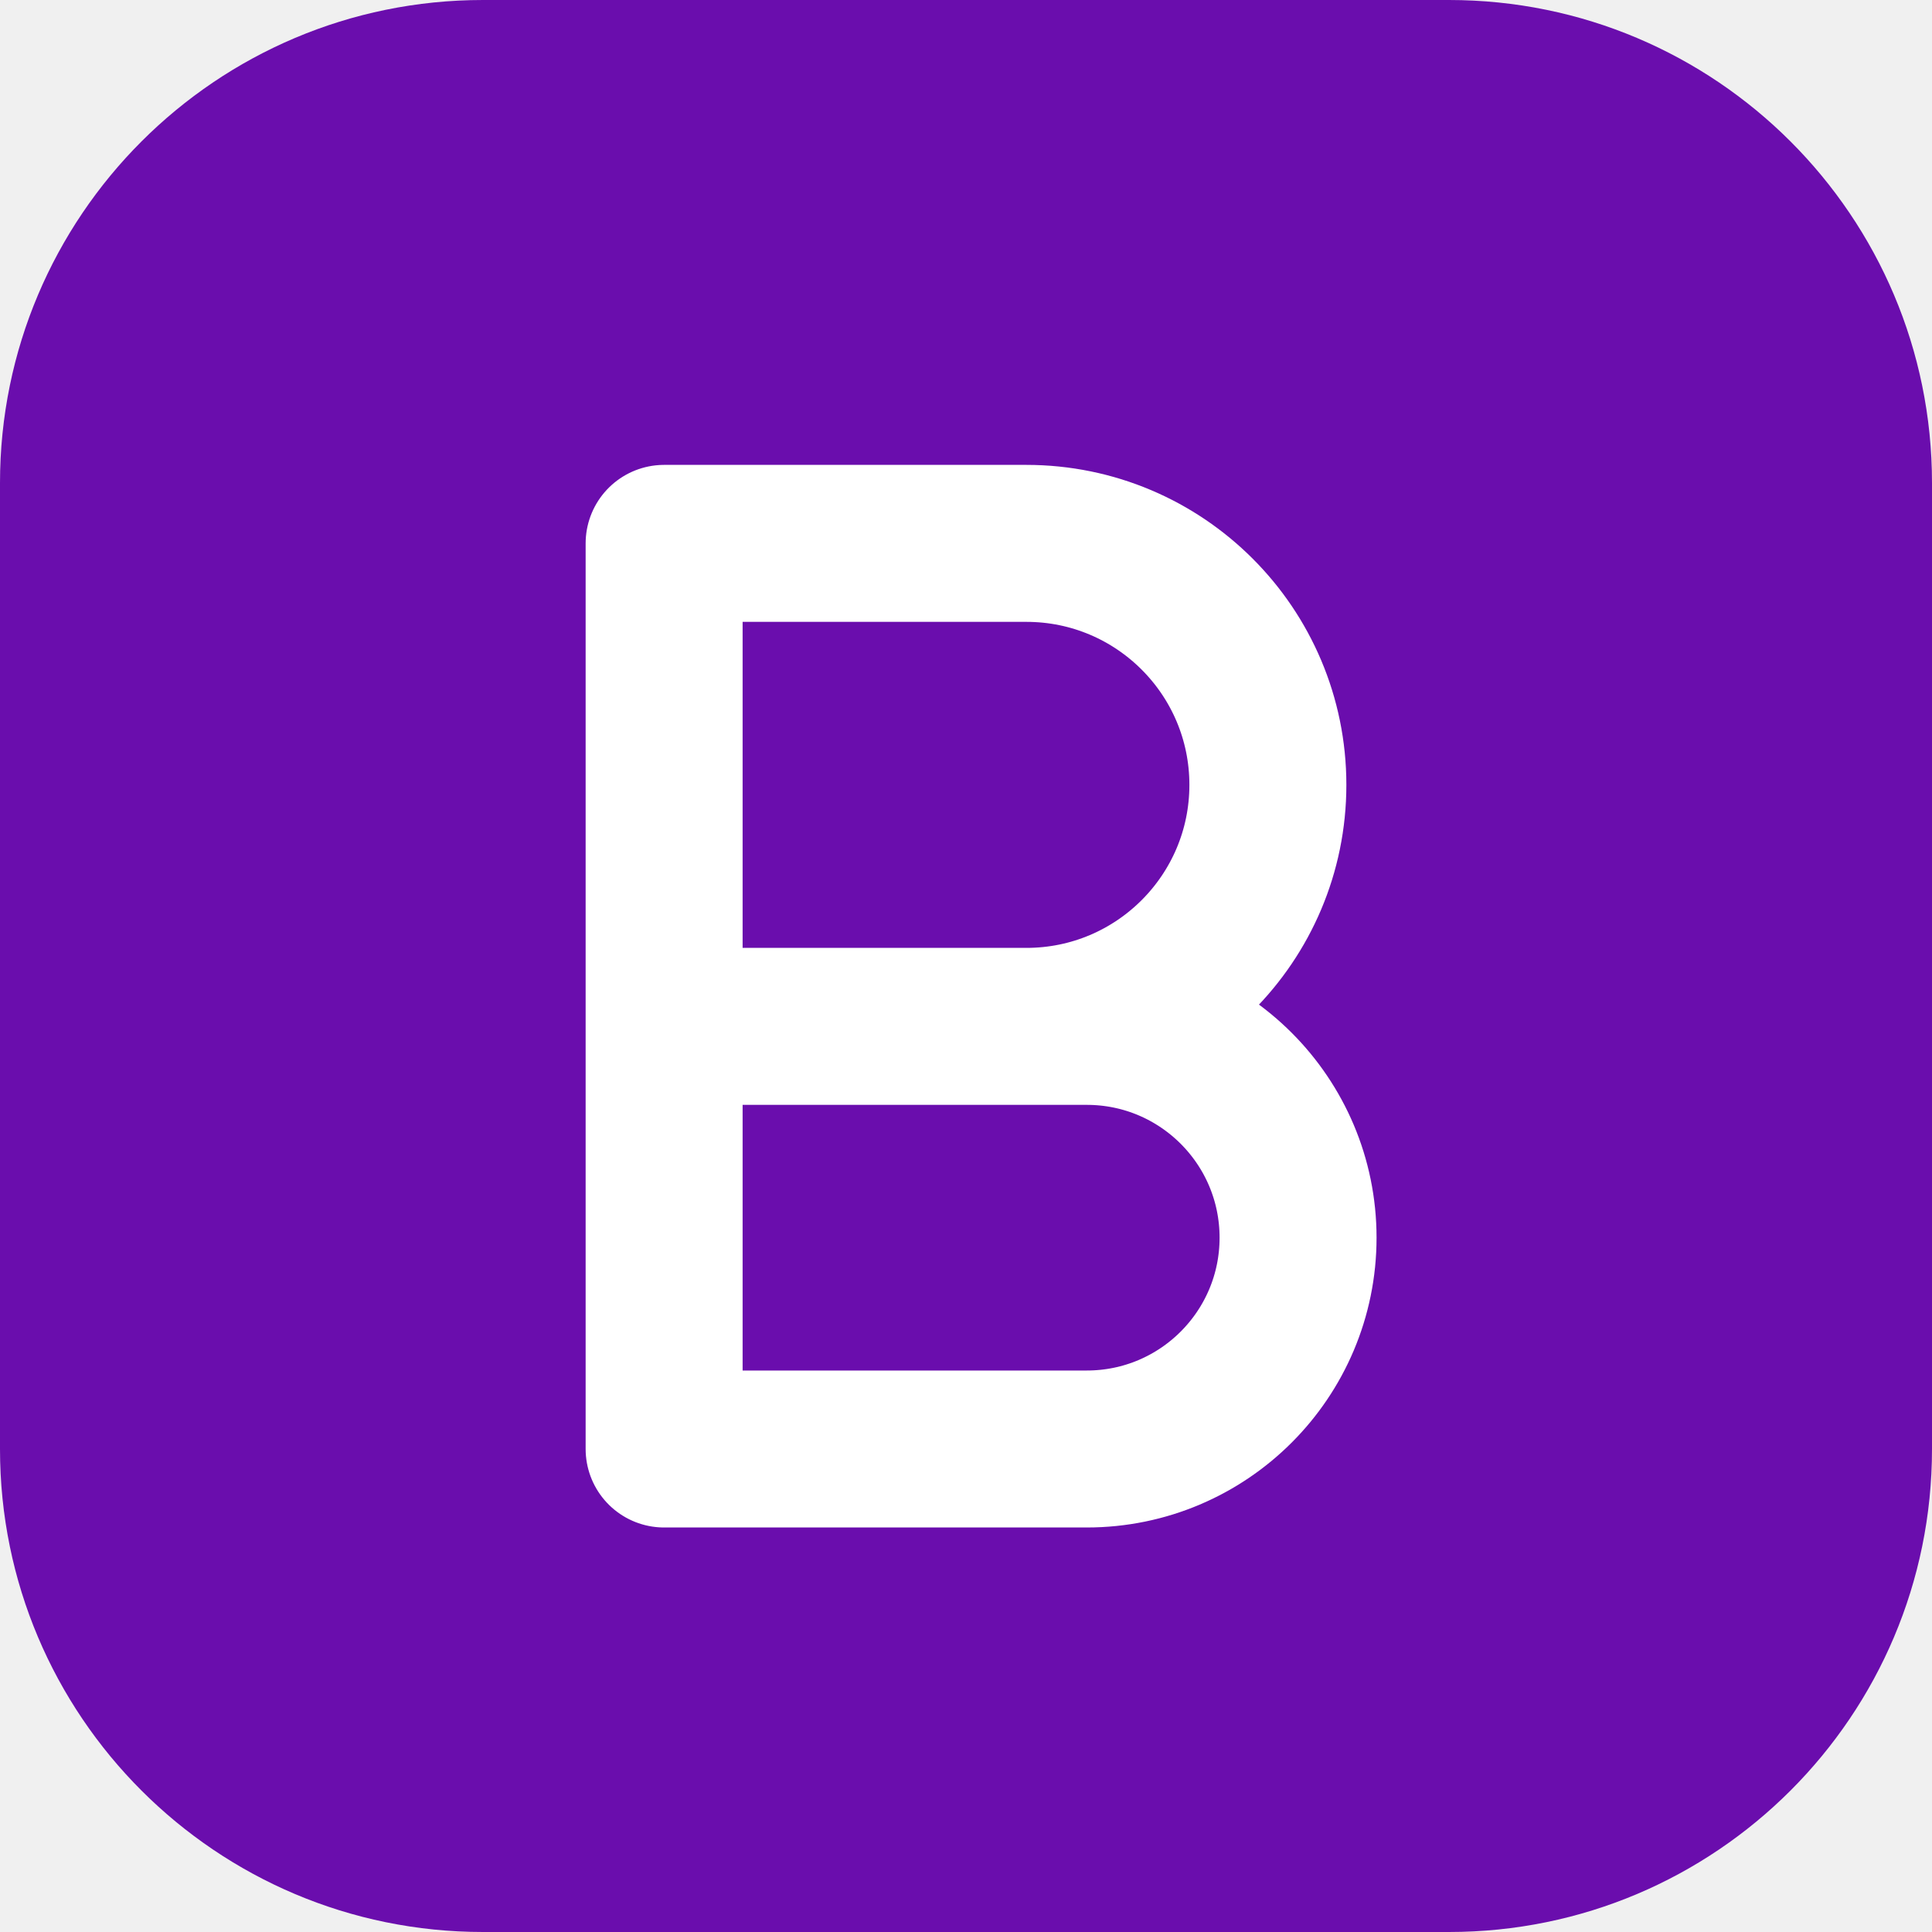
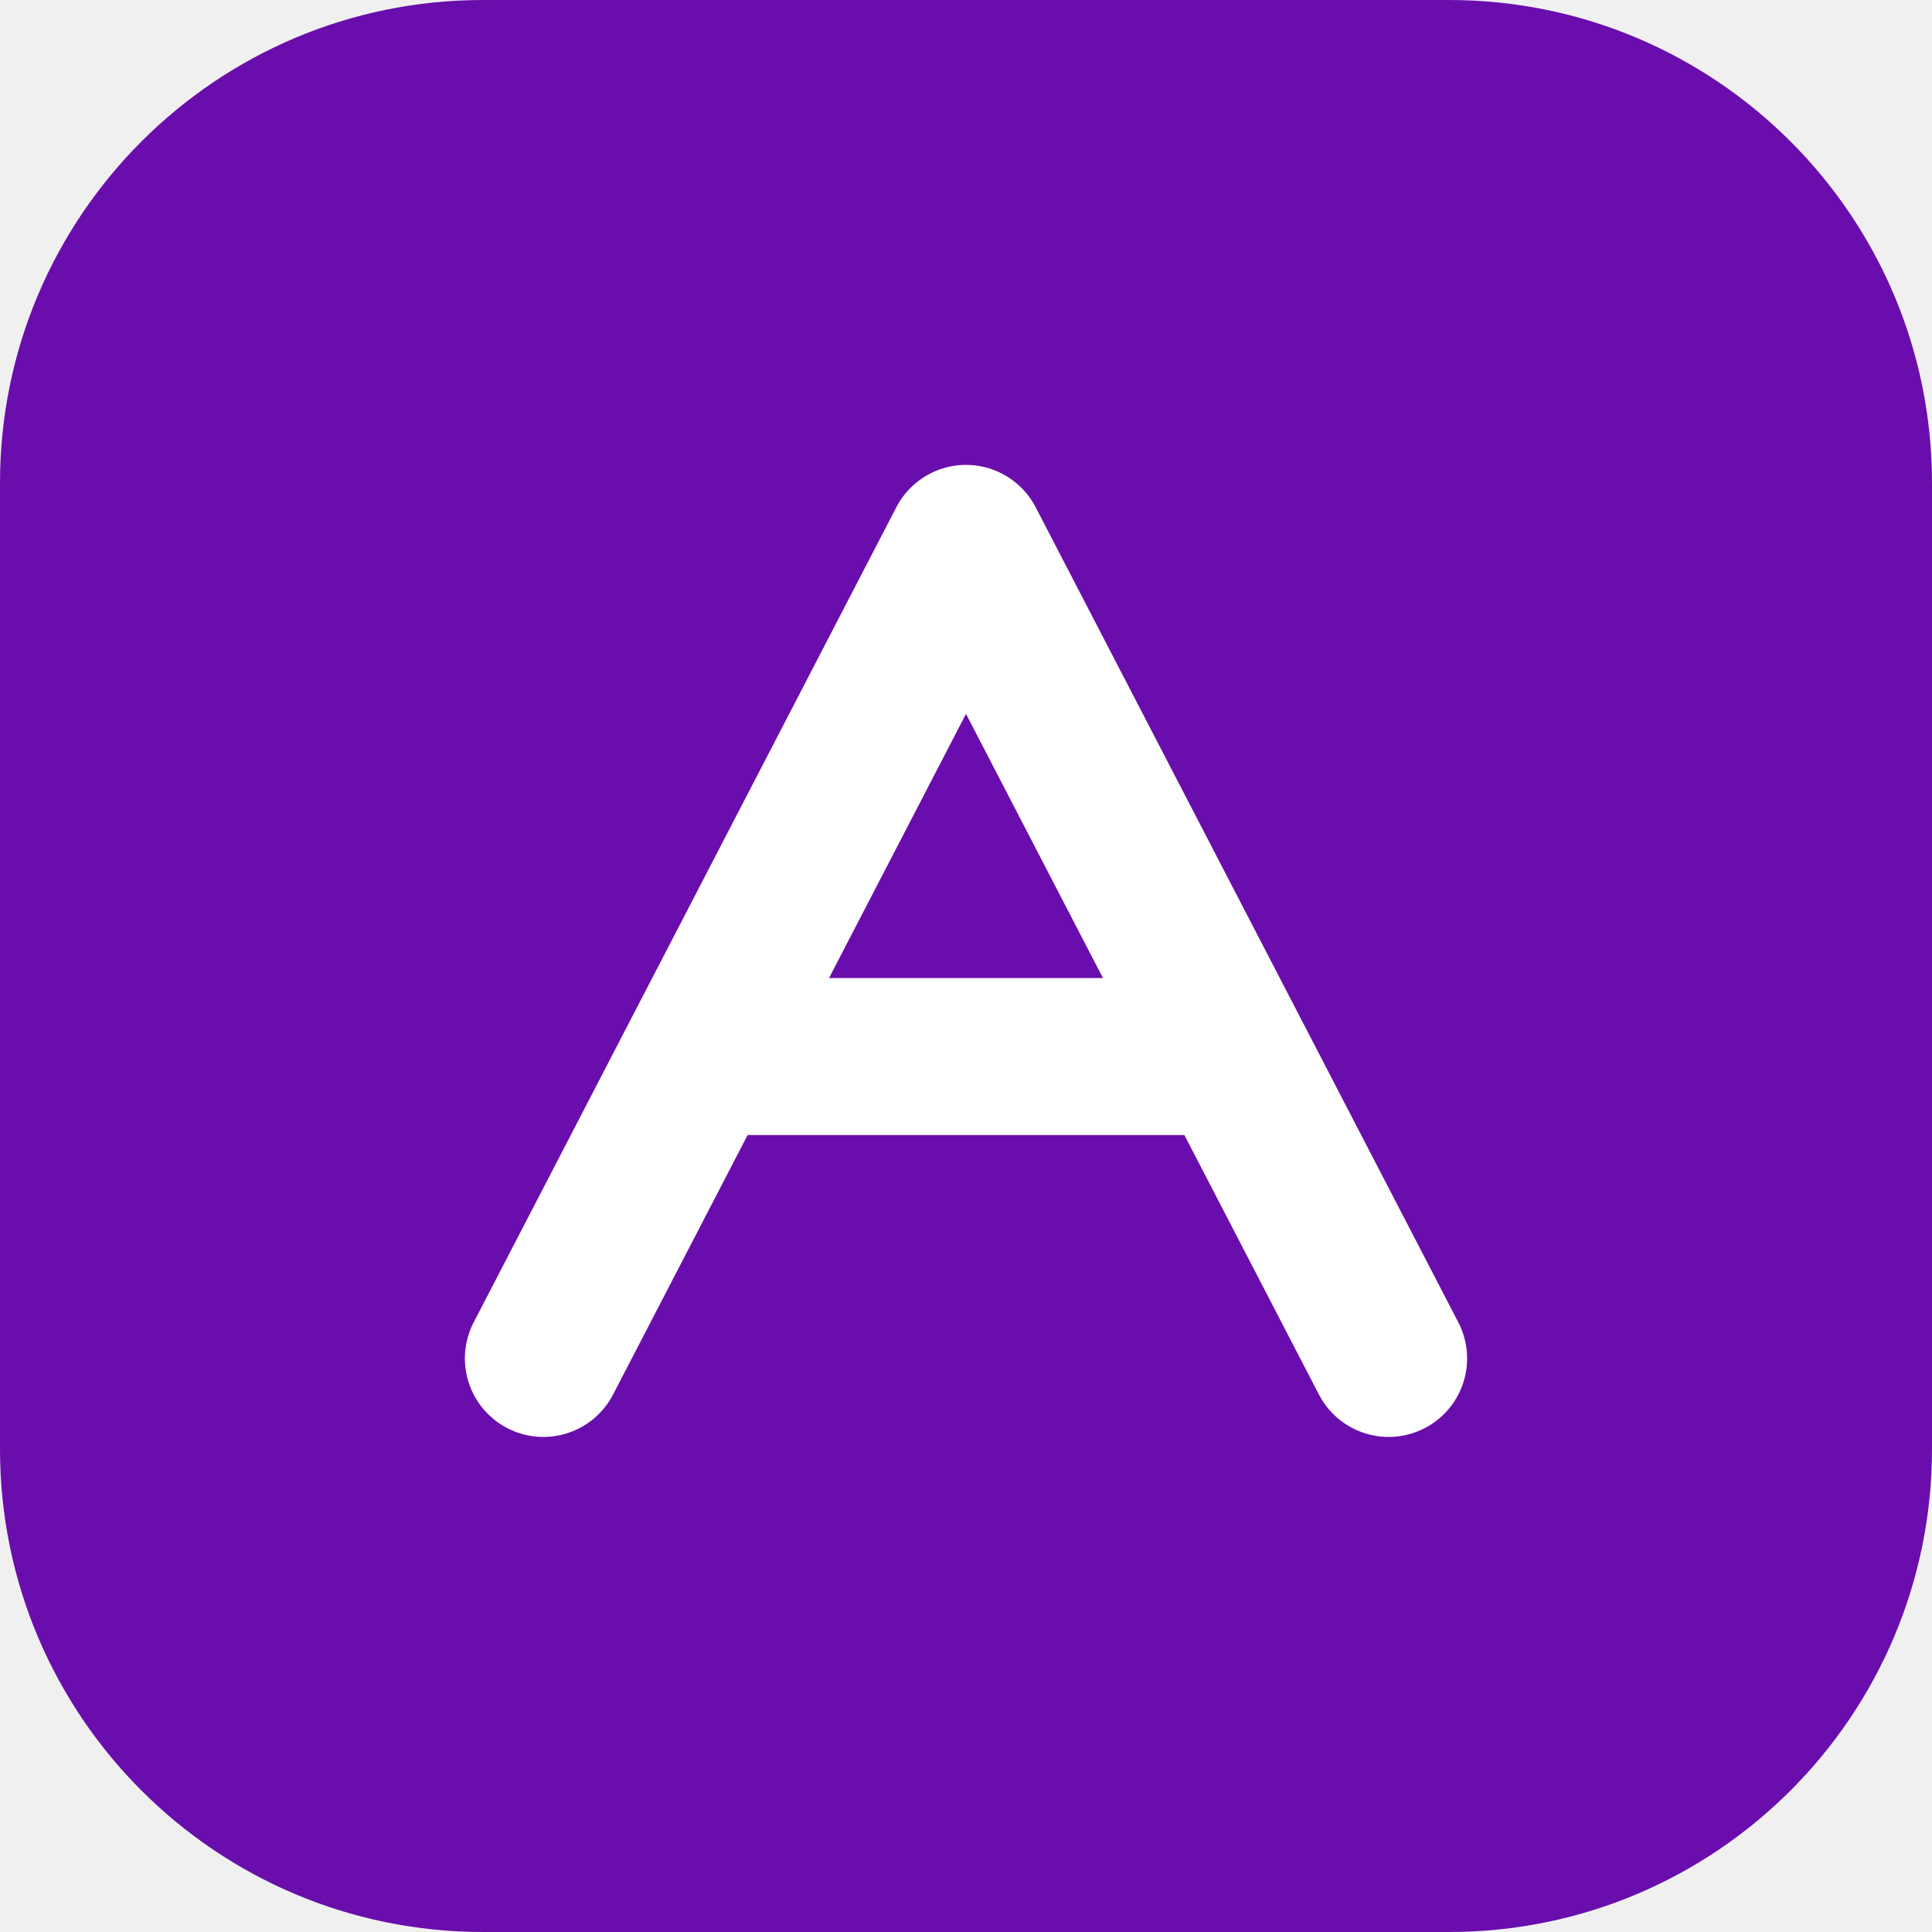
<svg xmlns="http://www.w3.org/2000/svg" viewBox="0 0 32 32">
  <rect width="32" height="32" rx="8" fill="#6a0dad" />
-   <path d="M11 9h6a4 4 0 0 1 0 8h-6zM11 17h7a3.5 3.5 0 0 1 0 7h-7z" fill="none" stroke="#fff" stroke-width="2.6" stroke-linecap="round" stroke-linejoin="round" />
+   <path d="M9 22.5 16 9l7 13.5M12 17.5h8" fill="none" stroke="#fff" stroke-width="2.6" stroke-linecap="round" stroke-linejoin="round" />
</svg>
